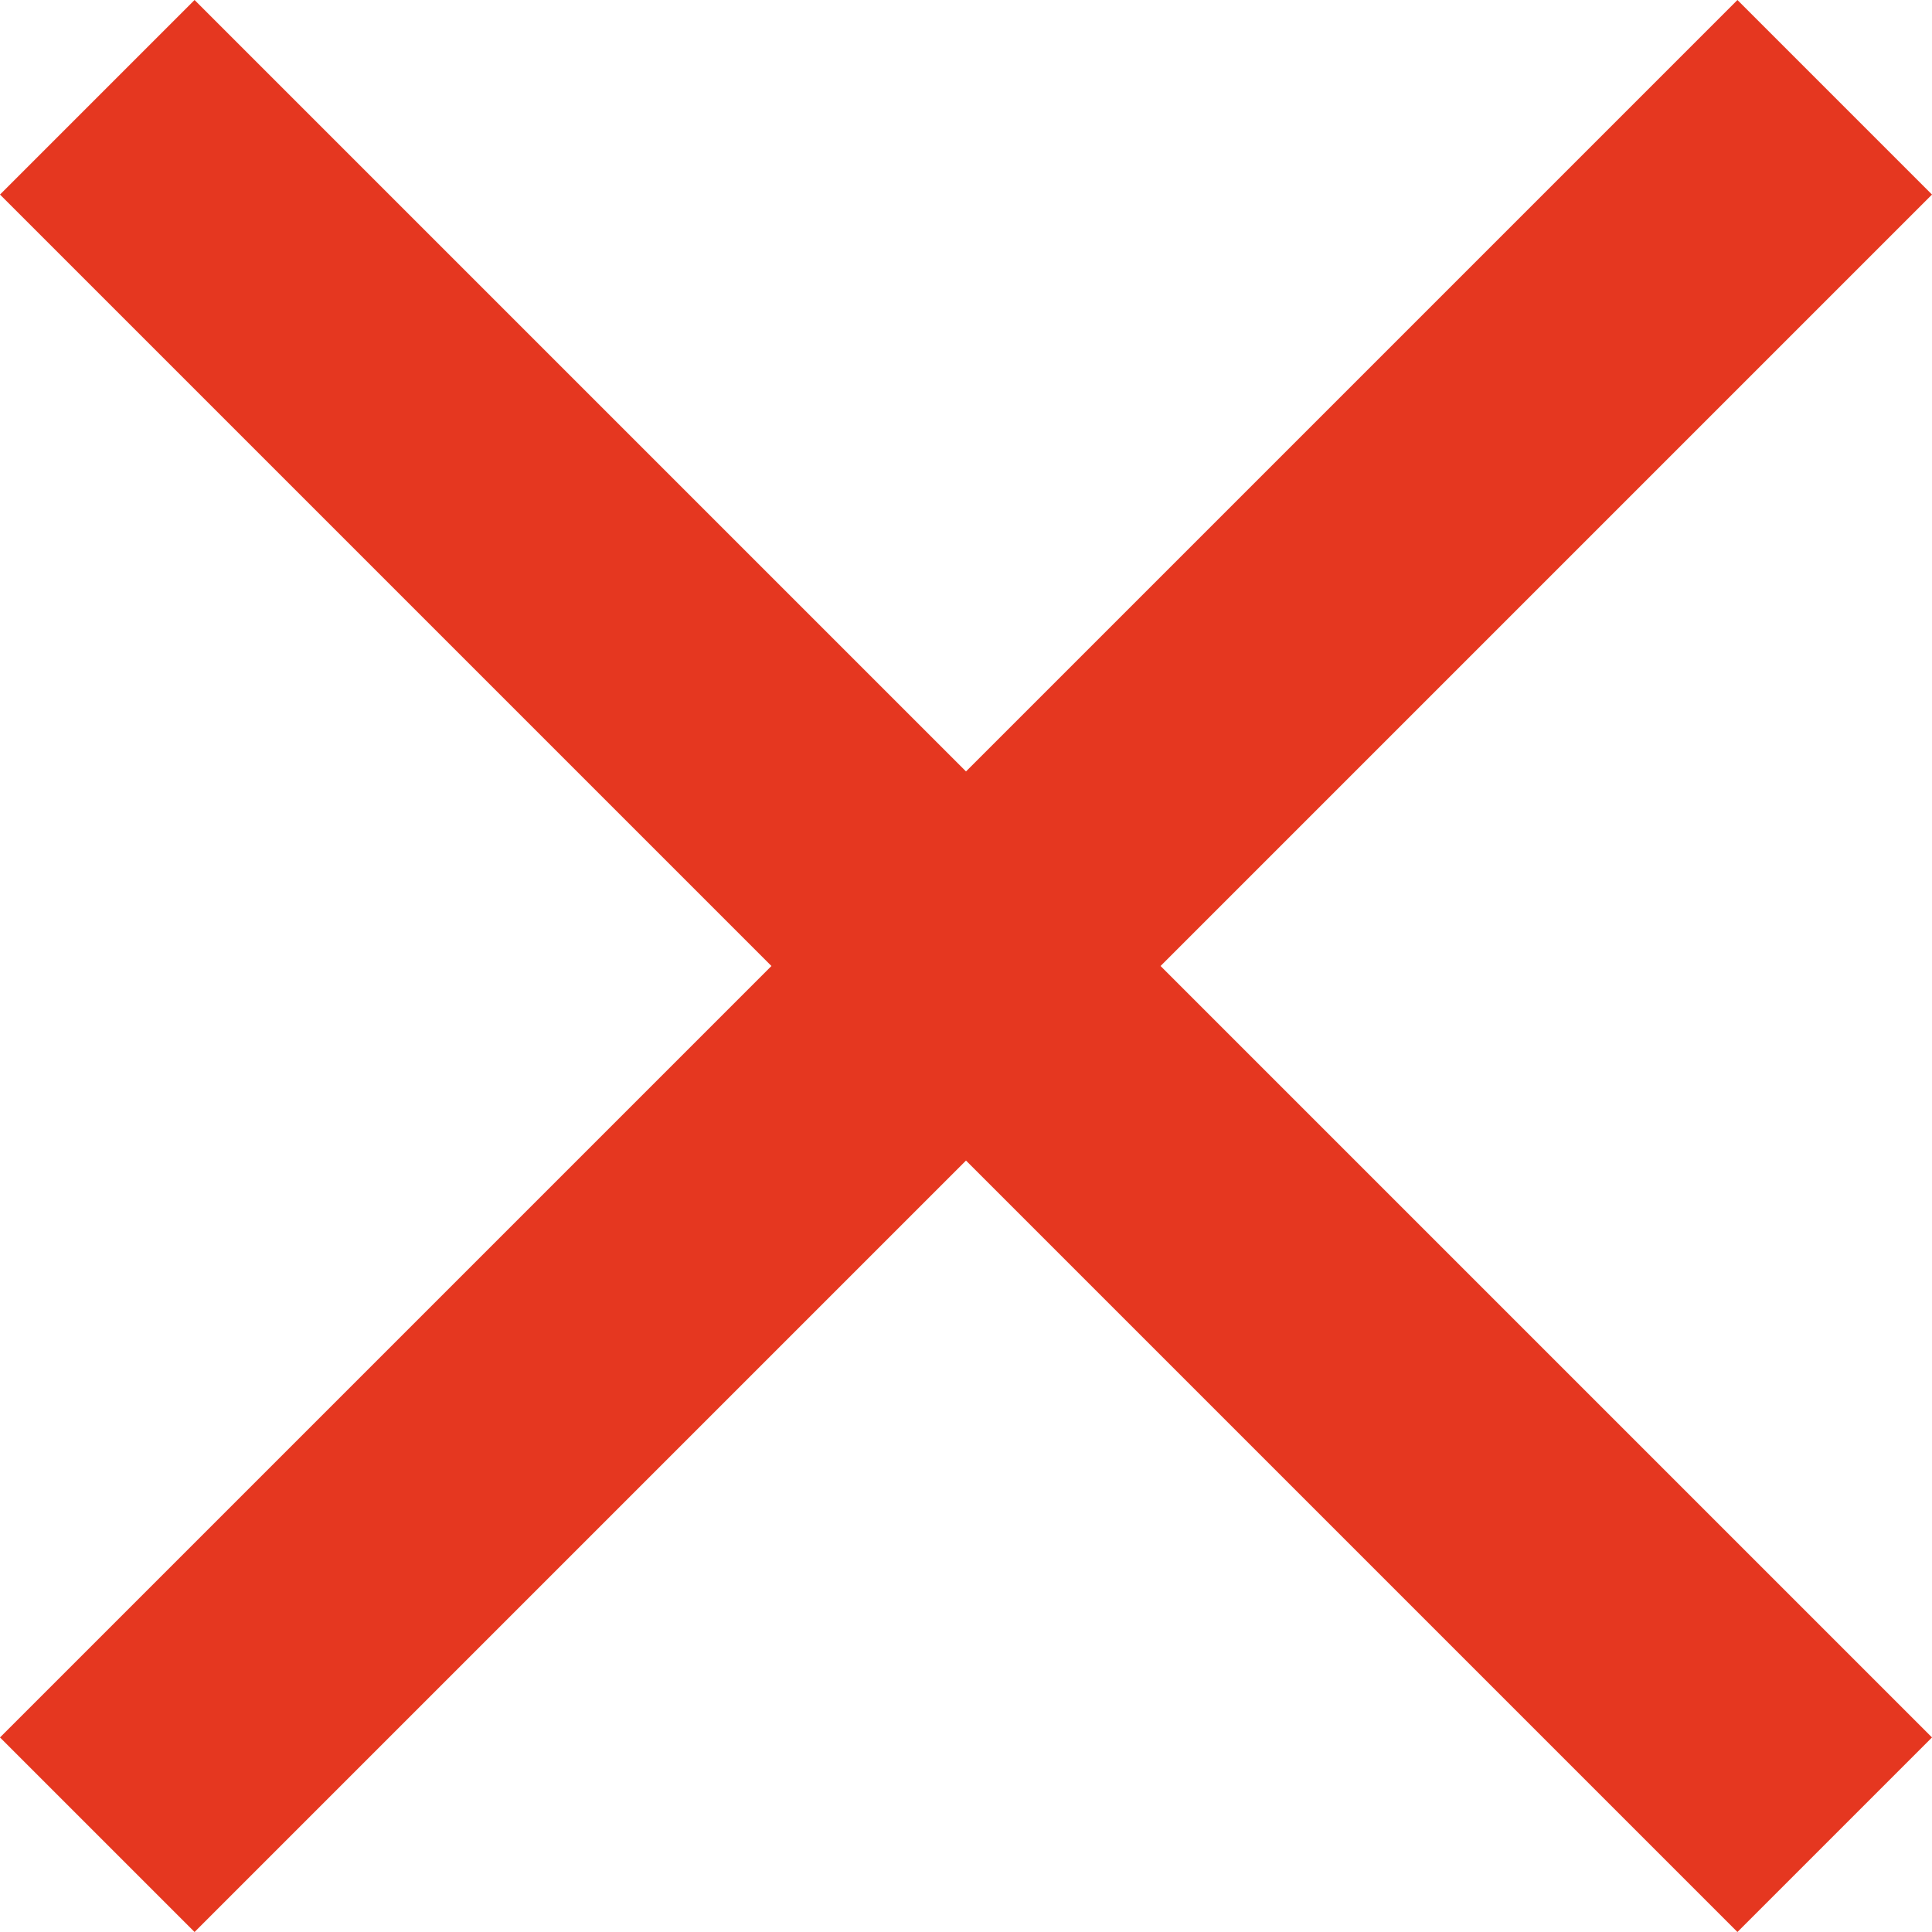
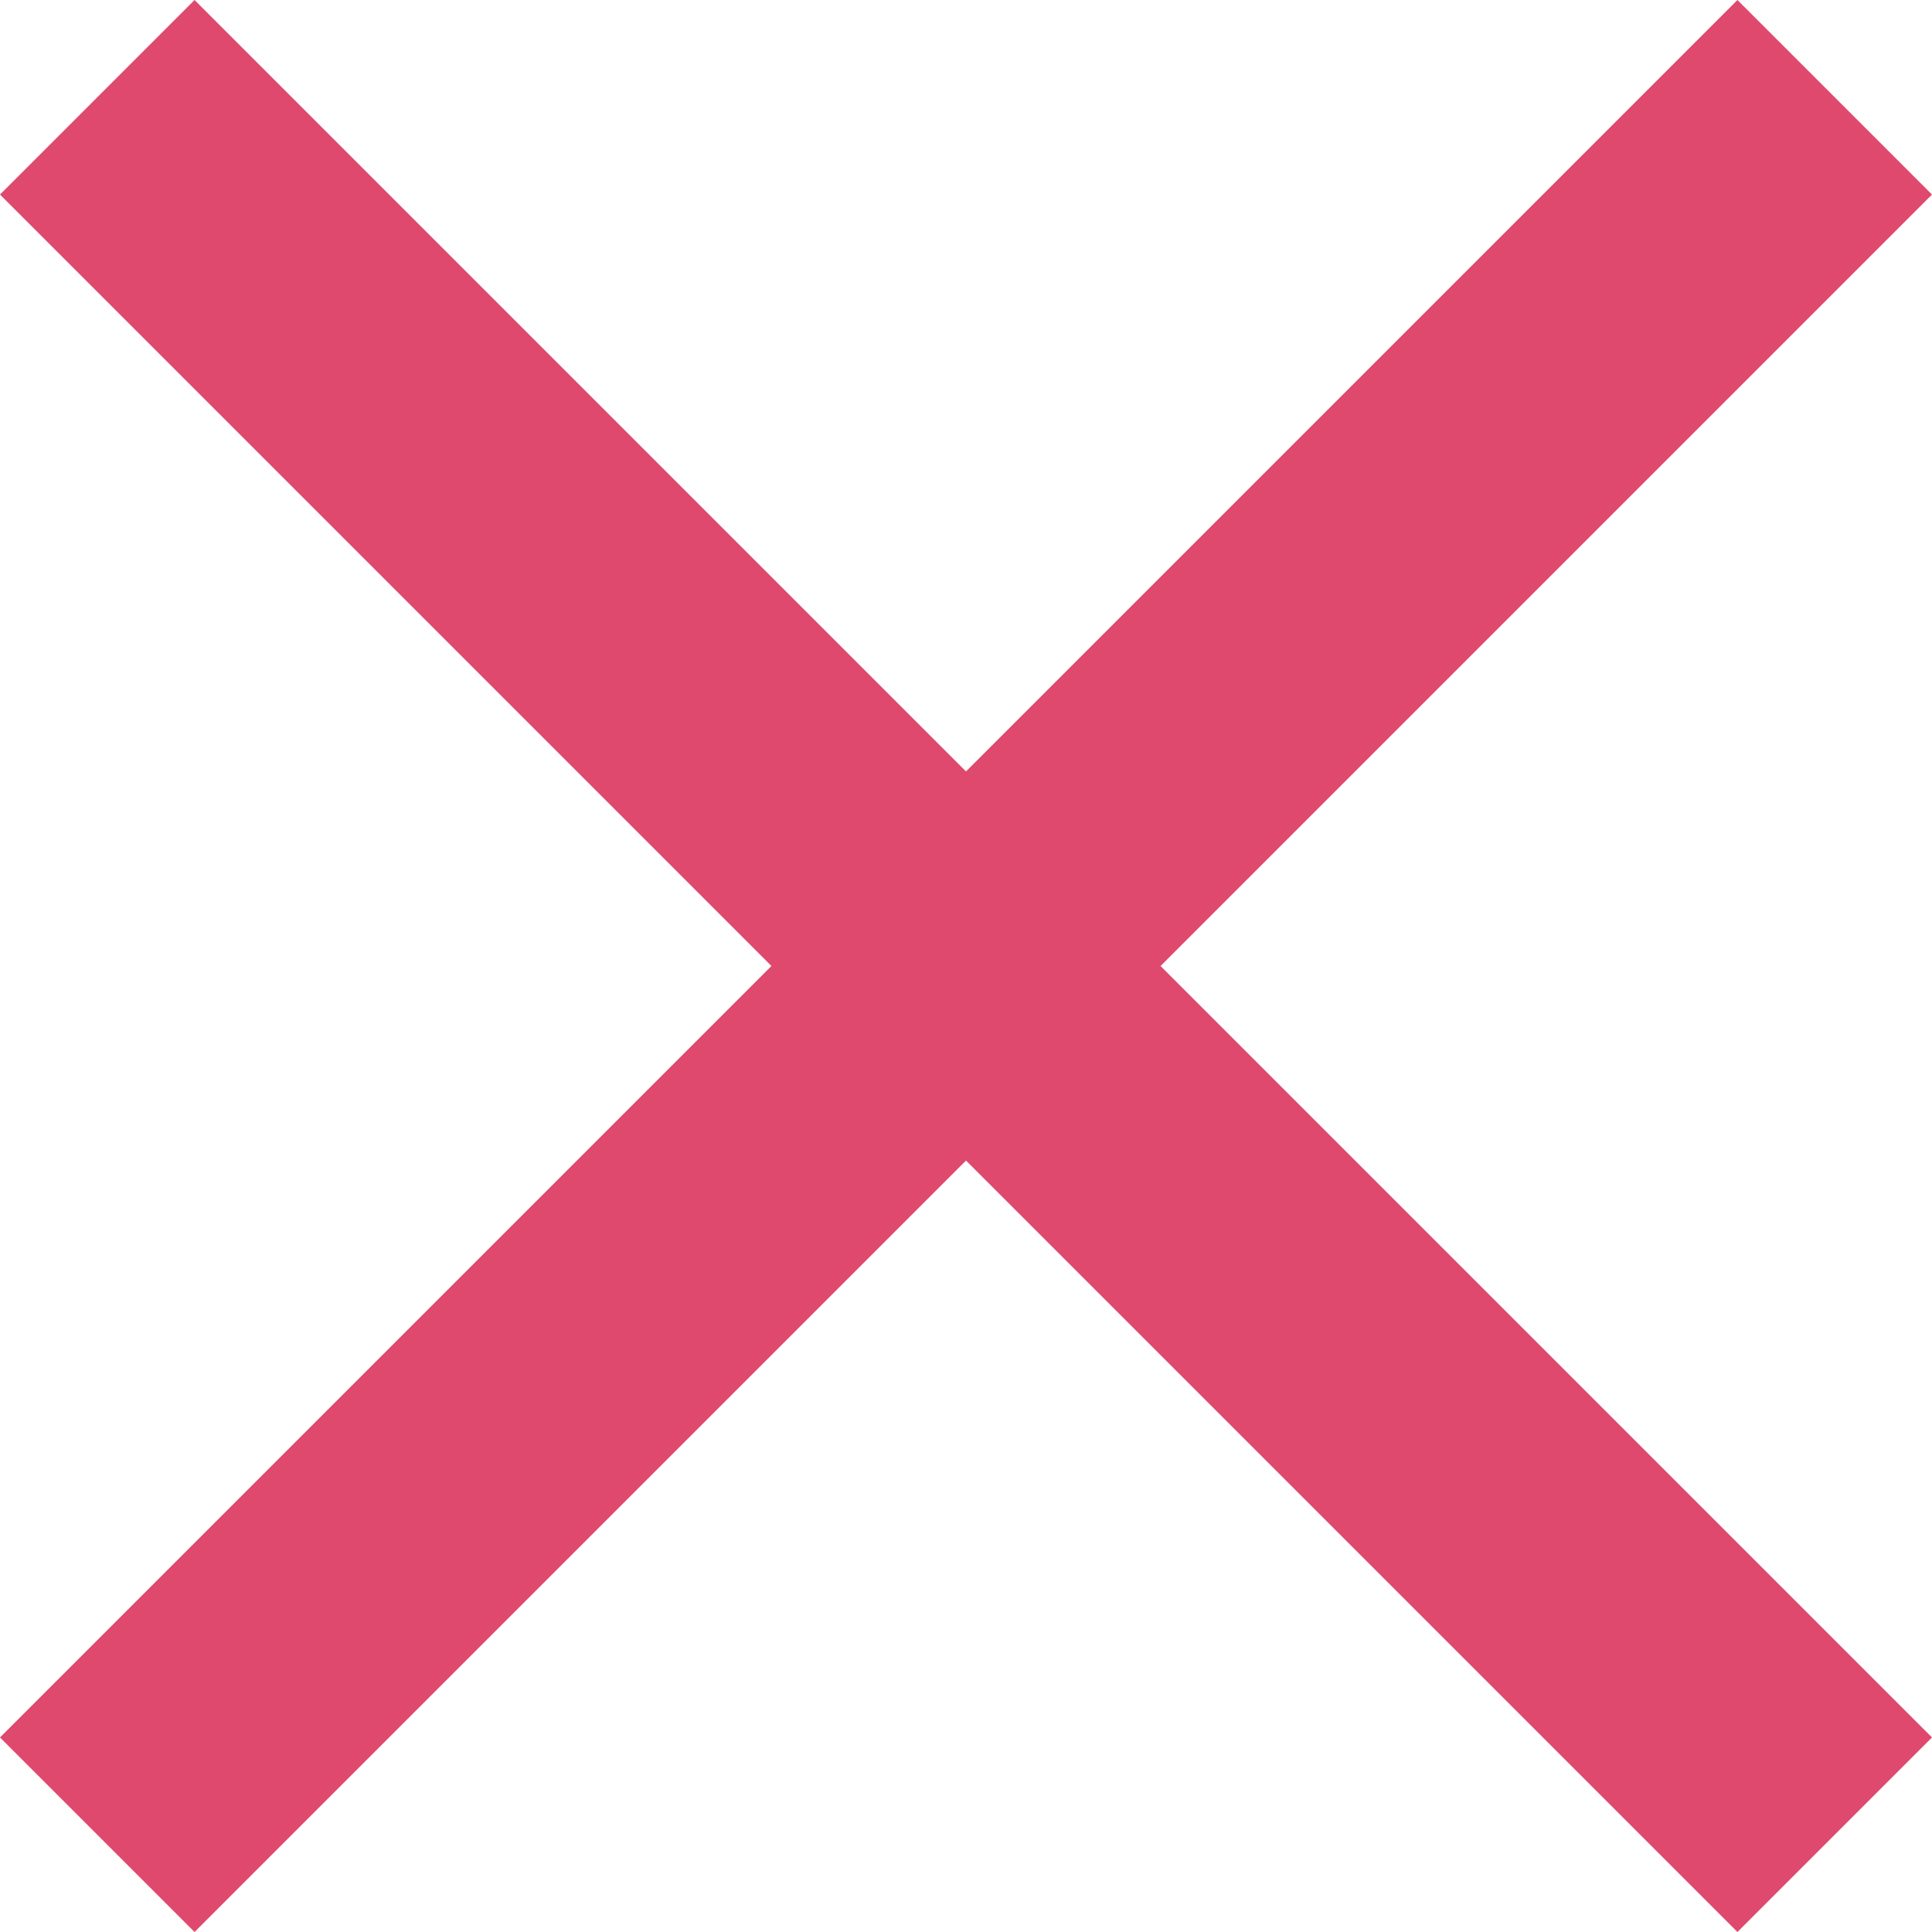
<svg xmlns="http://www.w3.org/2000/svg" width="10" height="10" viewBox="0 0 10 10" fill="none">
-   <path d="M10 1.007L8.993 0L5 3.993L1.007 0L0 1.007L3.993 5L0 8.993L1.007 10L5 6.007L8.993 10L10 8.993L6.007 5L10 1.007Z" fill="#E53720" />
+   <path d="M10 1.007L8.993 0L5 3.993L1.007 0L0 1.007L3.993 5L0 8.993L1.007 10L5 6.007L8.993 10L10 8.993L6.007 5L10 1.007Z" fill="#DE496D" />
</svg>
